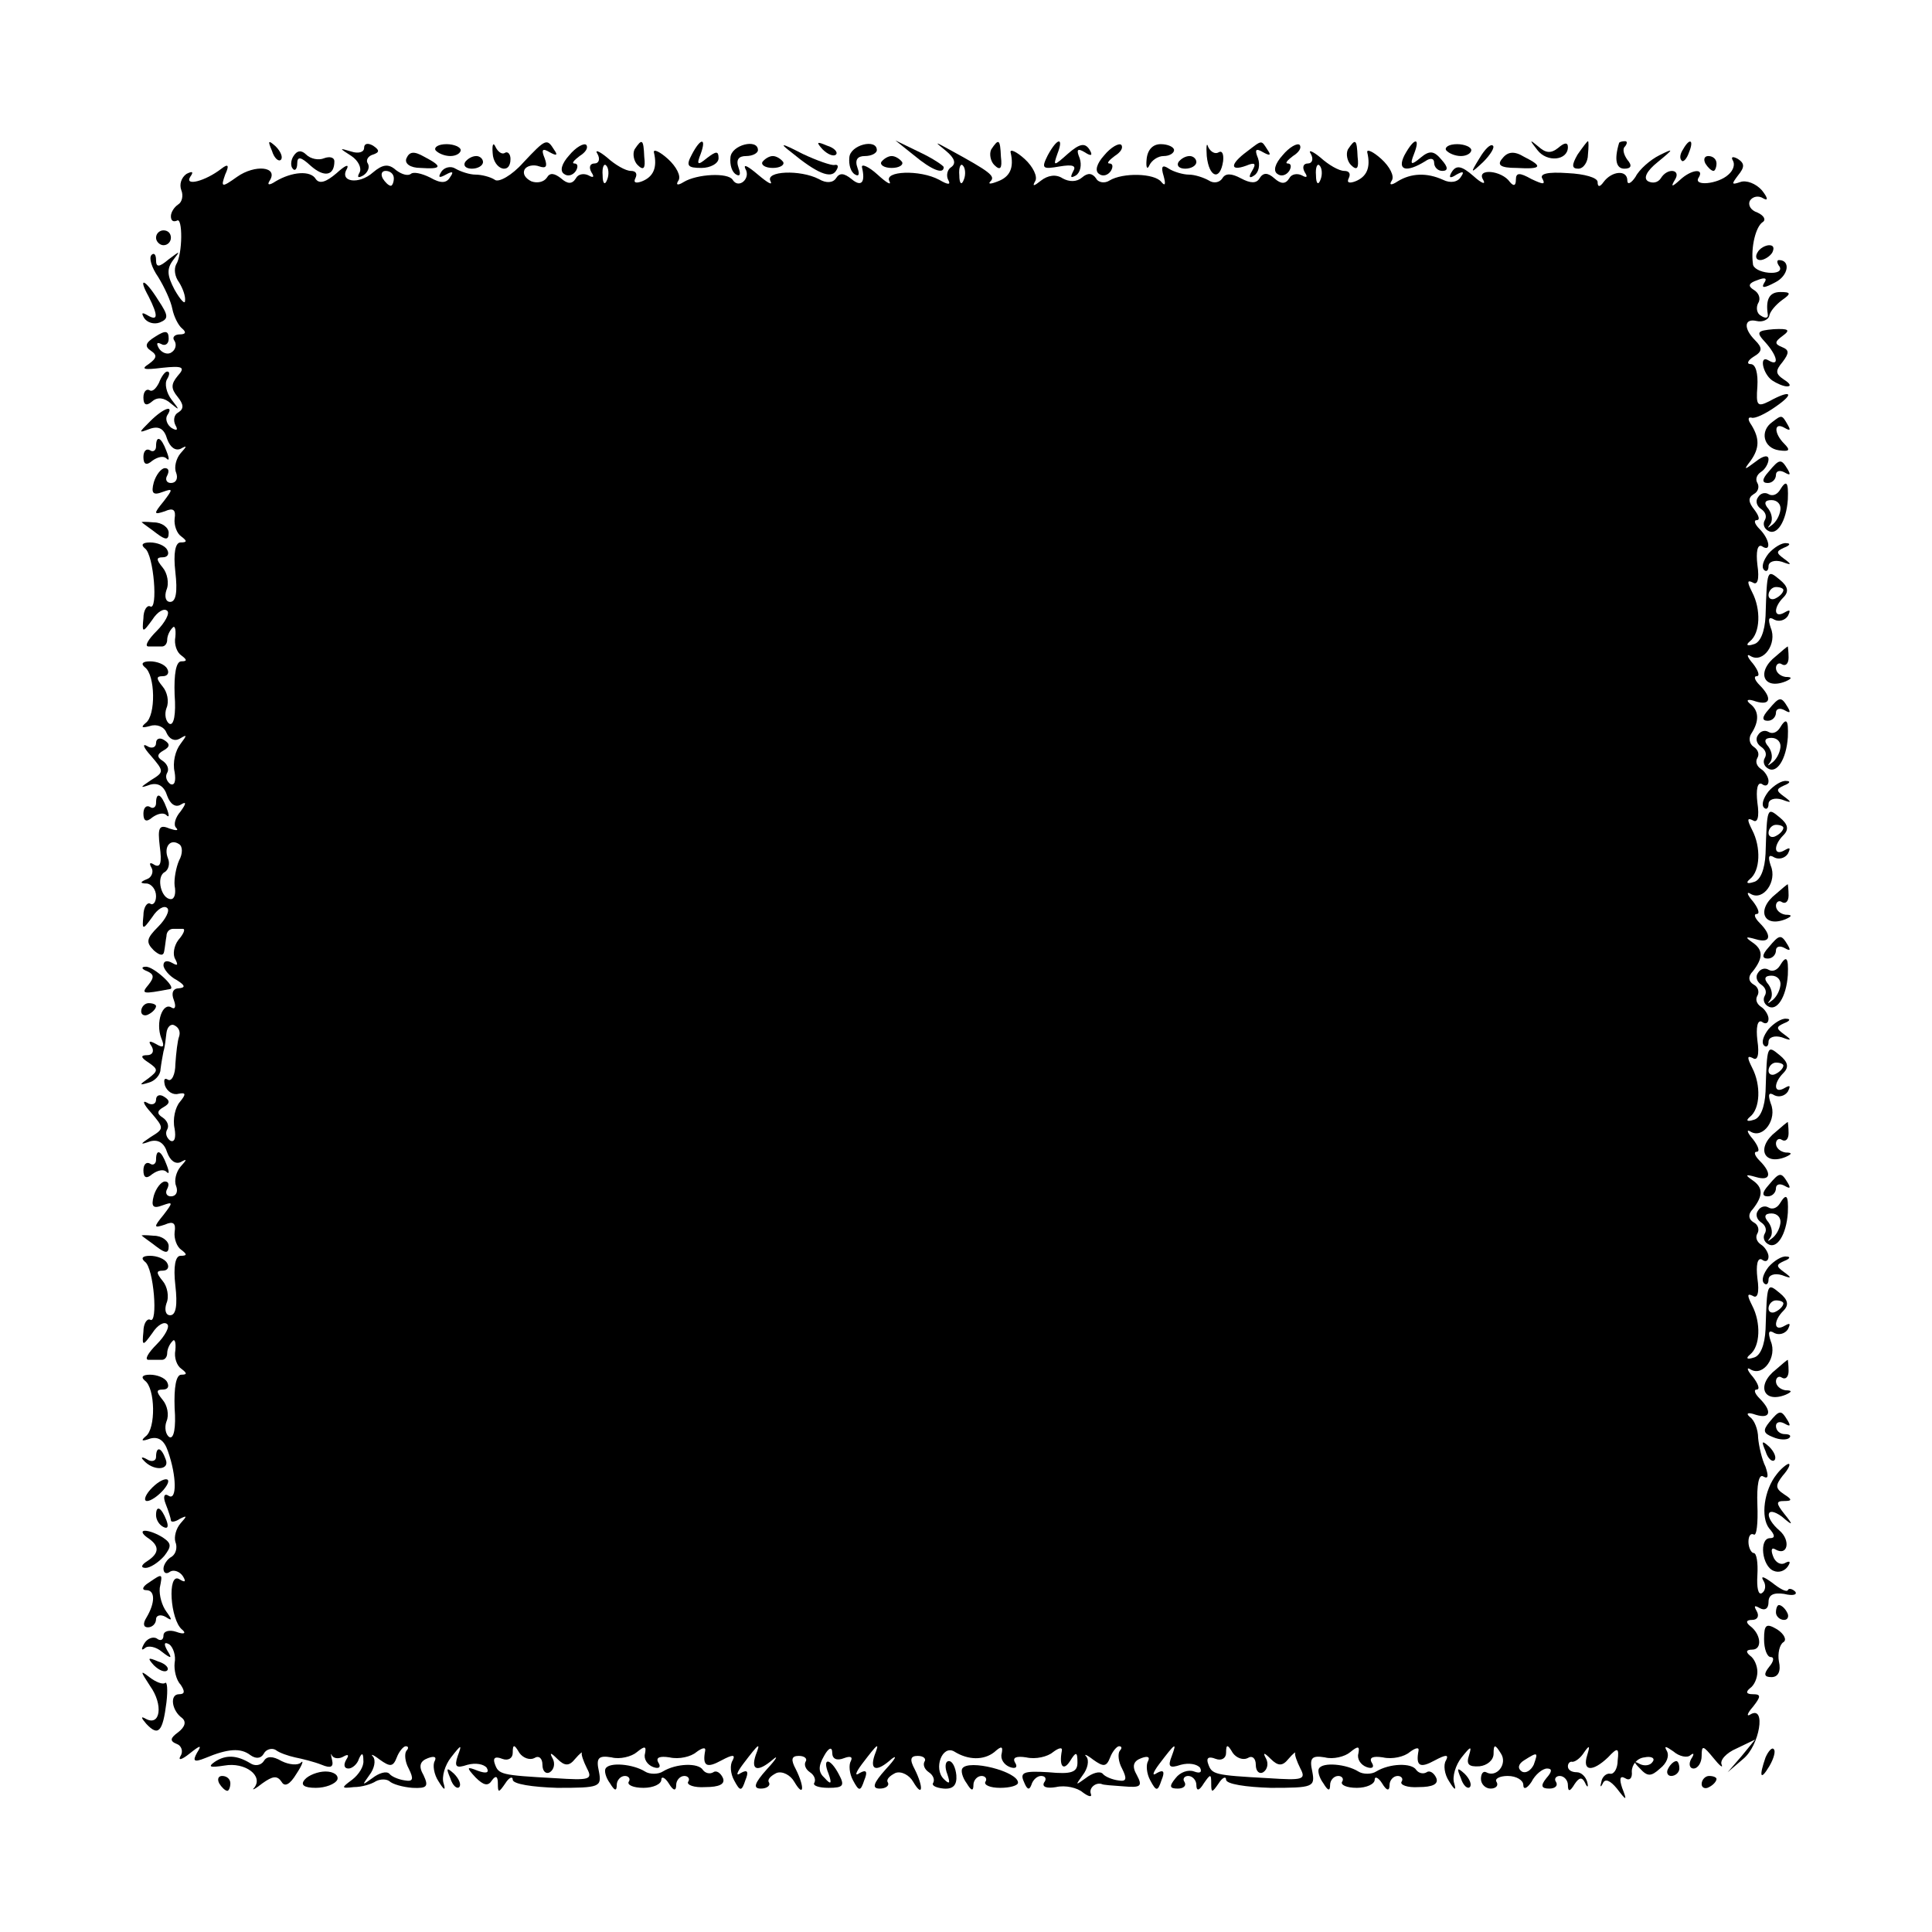
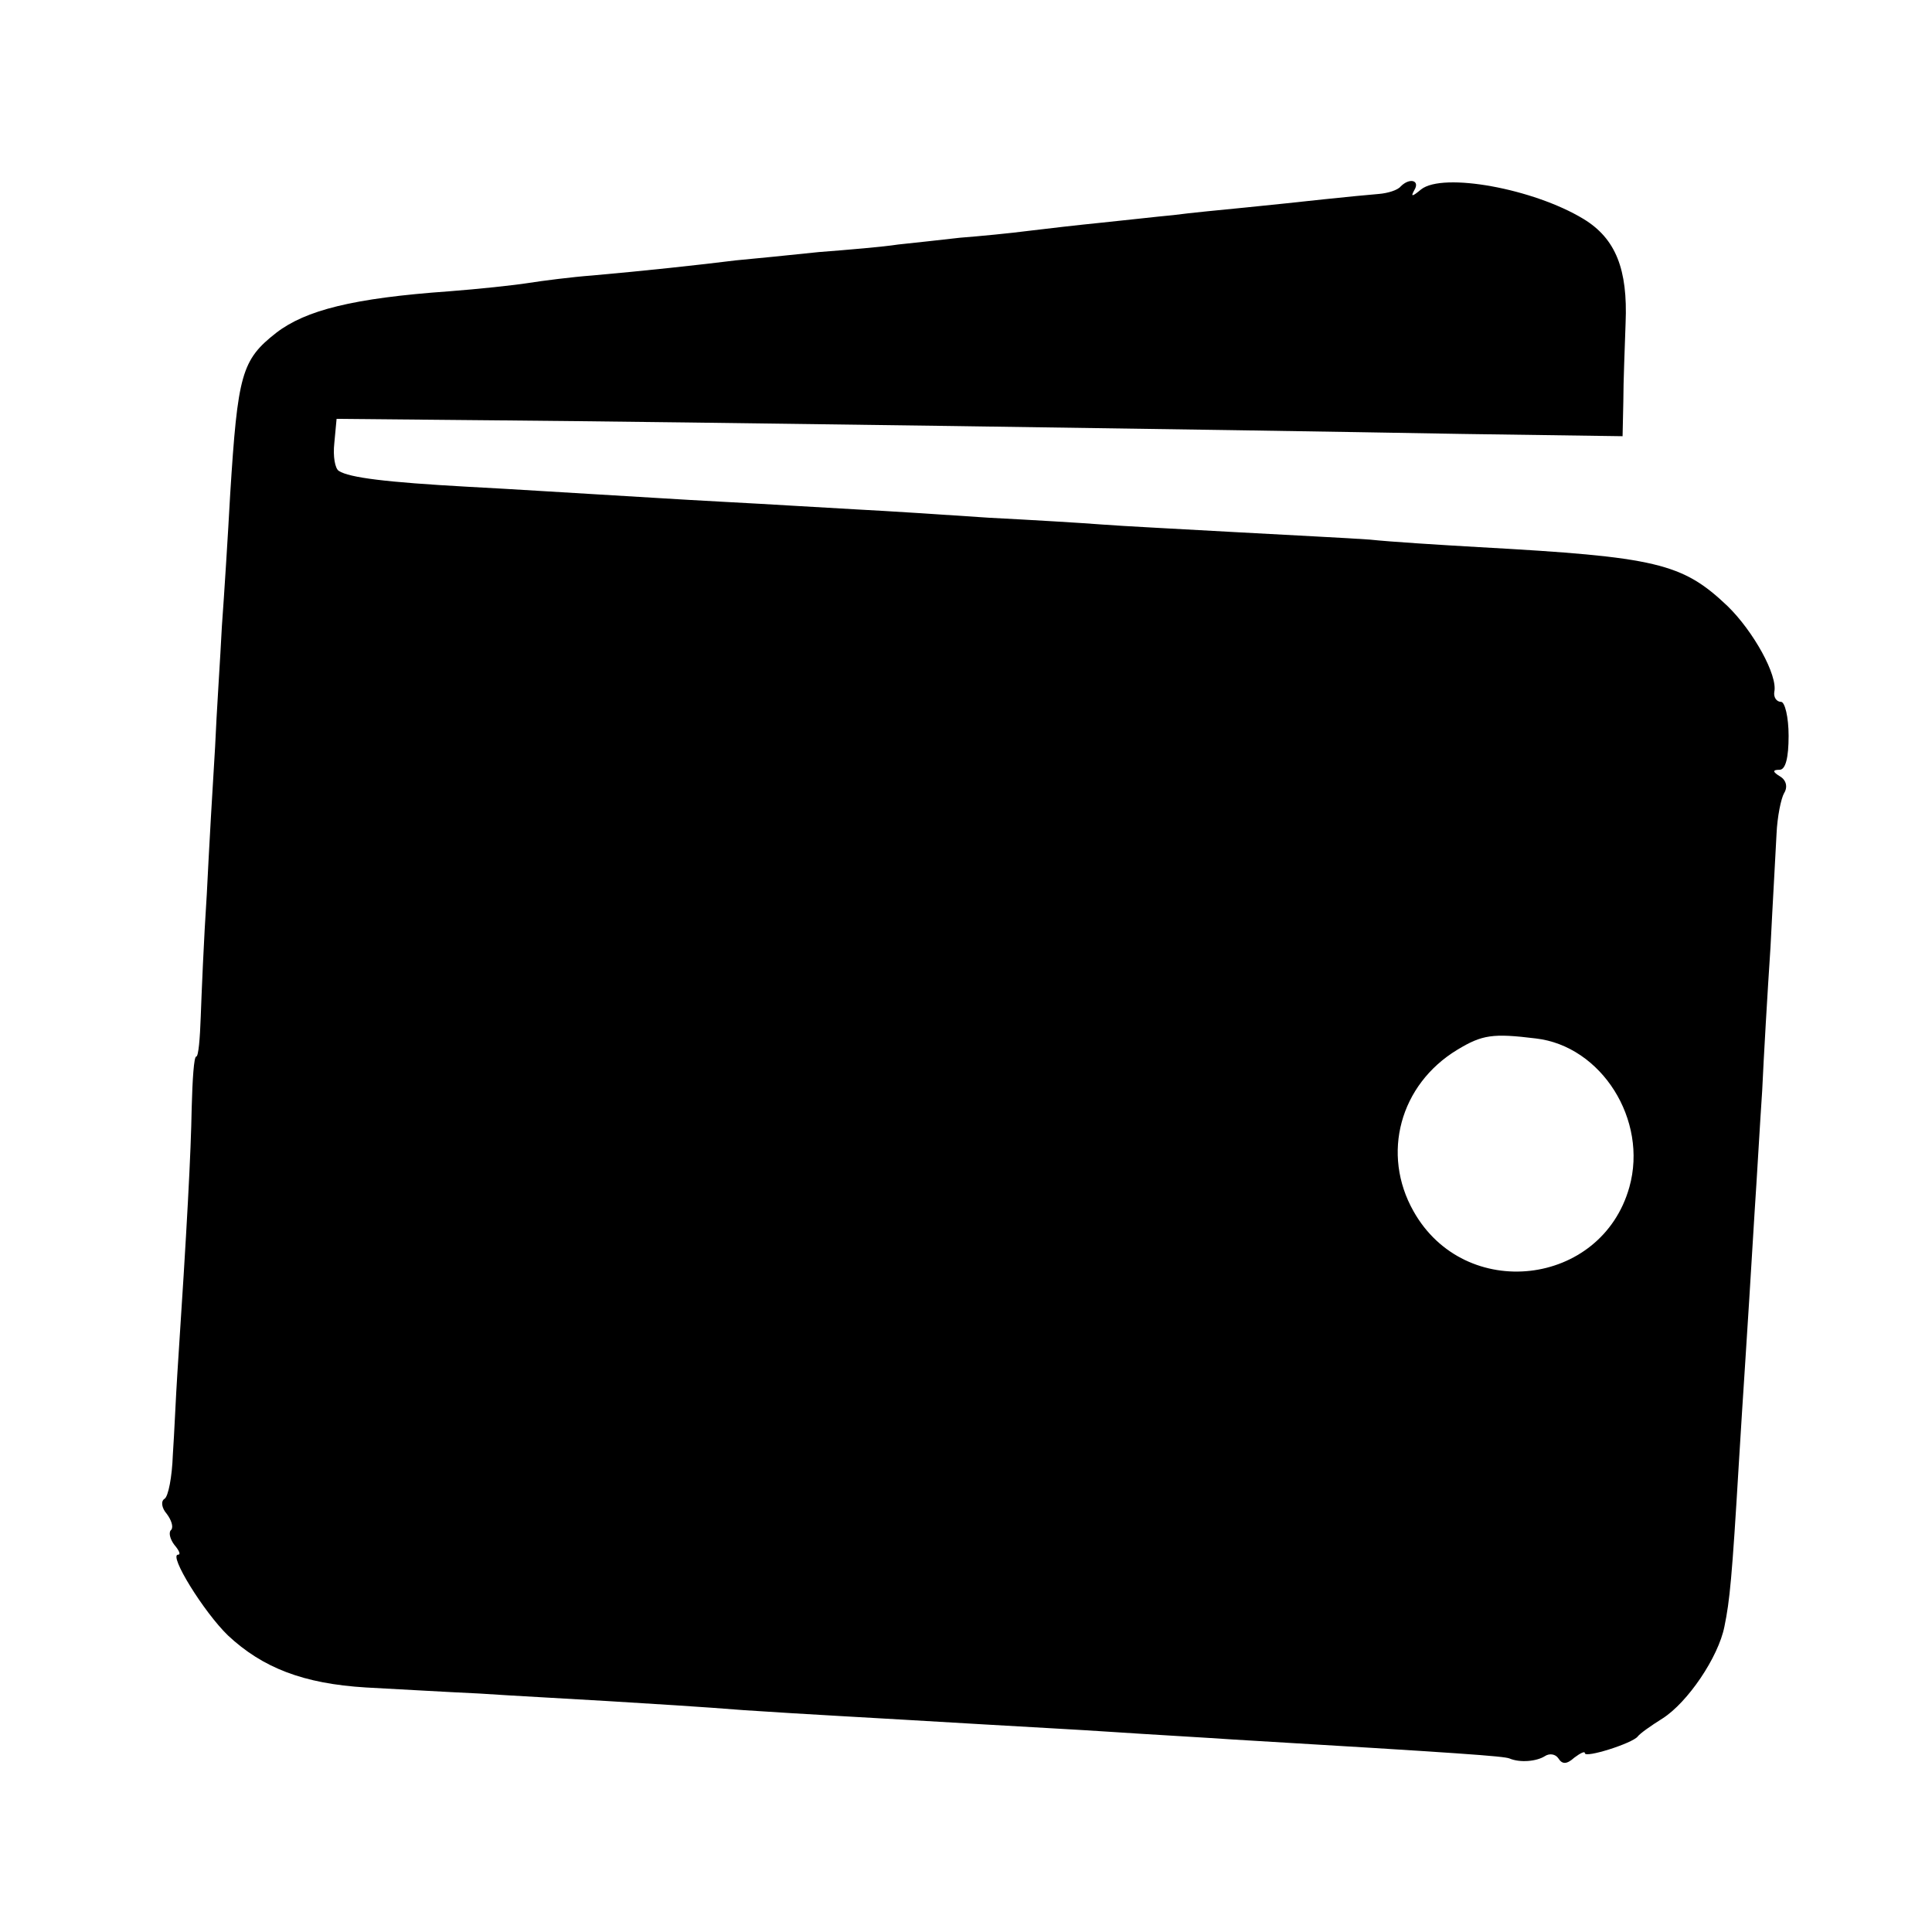
- <svg xmlns="http://www.w3.org/2000/svg" version="1.0" width="260pt" height="260pt" viewBox="0 0 260 260" preserveAspectRatio="xMidYMid meet">
-   <g transform="translate(0,260) scale(0.1,-0.1)" fill="#000000" stroke="none">
-     <path d="M366 2397 c3 -10 9 -15 12 -12 3 3 0 11 -7 18 -10 9 -11 8 -5 -6z" />
-     <path d="M490 2401 c0 -6 -8 -8 -17 -5 -17 5 -17 5 0 -6 9 -6 14 -16 11 -22 -4 -7 -2 -8 5 -4 6 4 9 11 6 16 -3 4 0 10 7 12 9 3 9 6 0 12 -7 4 -12 3 -12 -3z" />
-     <path d="M586 2398 c3 -4 12 -8 20 -8 8 0 14 4 14 8 0 4 -9 8 -19 8 -11 0 -17 -4 -15 -8z" />
-     <path d="M663 2394 c1 -22 24 -30 24 -8 0 7 -4 11 -8 8 -4 -2 -9 2 -12 8 -3 7 -5 4 -4 -8z" />
-     <path d="M704 2381 c-15 -17 -33 -27 -38 -23 -6 4 -18 7 -26 7 -8 0 -20 4 -27 8 -6 4 -15 2 -19 -4 -5 -8 -3 -9 6 -4 9 5 11 4 6 -3 -5 -9 -13 -9 -27 -1 -12 6 -23 8 -26 5 -4 -3 -12 -1 -20 5 -10 9 -18 8 -31 -3 -19 -17 -46 -13 -35 5 3 7 -3 4 -14 -6 -14 -12 -23 -15 -28 -8 -7 12 -32 10 -54 -3 -9 -6 -12 -5 -8 1 12 19 -20 22 -44 5 -21 -15 -22 -14 -16 3 6 13 4 15 -5 8 -22 -17 -50 -24 -42 -11 5 7 3 8 -5 4 -7 -5 -10 -14 -7 -22 3 -7 1 -16 -4 -19 -6 -4 -10 -11 -10 -16 0 -6 3 -8 8 -6 8 6 8 -45 -1 -59 -3 -6 -2 -16 4 -24 5 -8 9 -19 8 -25 0 -5 -6 1 -14 15 -10 19 -11 28 -2 40 10 13 10 13 -6 1 -13 -11 -17 -11 -17 -1 0 8 -3 10 -6 7 -4 -4 0 -17 9 -30 8 -13 17 -32 19 -43 2 -10 8 -22 13 -26 6 -5 5 -8 -3 -8 -7 0 -11 -4 -7 -9 3 -5 1 -12 -4 -15 -5 -4 -13 -1 -17 5 -4 7 -3 9 3 6 5 -3 10 0 10 7 0 11 -4 12 -18 3 -13 -8 -15 -13 -6 -19 9 -6 8 -10 -3 -18 -11 -7 -6 -8 18 -5 28 3 32 1 21 -11 -9 -11 -9 -17 0 -28 8 -10 9 -16 1 -21 -6 -3 -7 -11 -4 -17 4 -7 2 -8 -5 -4 -6 4 -9 12 -6 17 10 15 -5 10 -23 -8 -16 -16 -16 -16 0 -10 12 4 19 0 23 -14 4 -11 11 -16 18 -13 9 5 9 4 0 -6 -6 -7 -9 -19 -6 -26 3 -8 0 -14 -7 -14 -6 0 -8 5 -5 10 3 6 2 10 -3 10 -5 0 -12 -9 -15 -19 -4 -15 -1 -18 12 -13 14 5 14 4 1 -13 -14 -17 -13 -18 2 -13 11 5 15 2 13 -10 -1 -9 3 -20 9 -24 8 -6 8 -8 -1 -8 -7 0 -10 -14 -7 -40 3 -26 1 -40 -7 -40 -6 0 -8 7 -5 16 4 9 1 23 -5 30 -9 11 -9 14 0 14 7 0 9 5 6 10 -3 6 -14 10 -23 10 -10 0 -13 -3 -7 -8 12 -8 18 -85 7 -78 -4 2 -9 -5 -9 -16 -2 -20 -1 -20 12 -2 7 11 16 16 20 12 4 -3 -3 -16 -14 -27 -12 -12 -17 -21 -11 -21 5 0 13 0 18 0 4 0 7 4 7 9 0 5 3 12 7 16 3 4 5 -1 4 -12 -2 -10 2 -21 8 -25 8 -6 8 -8 0 -8 -7 0 -10 -17 -9 -45 2 -26 -1 -42 -7 -39 -5 3 -7 13 -4 21 4 9 1 22 -5 29 -9 11 -9 14 0 14 7 0 9 5 6 10 -3 6 -14 10 -23 10 -10 0 -13 -3 -7 -8 14 -10 15 -65 1 -75 -7 -6 -5 -7 6 -4 9 3 19 -1 22 -9 4 -9 11 -12 18 -8 10 6 10 5 1 -7 -7 -9 -11 -25 -8 -38 2 -12 0 -19 -6 -16 -5 4 -7 10 -4 15 3 5 0 12 -6 16 -8 5 -8 9 1 14 9 5 9 9 1 14 -6 4 -11 2 -11 -4 0 -6 -6 -8 -12 -4 -7 4 -5 -2 5 -13 18 -21 18 -22 0 -33 -15 -10 -15 -11 -1 -6 11 3 19 -2 23 -15 4 -11 11 -16 18 -12 8 5 8 2 0 -9 -7 -8 -10 -18 -6 -22 4 -4 0 -4 -9 -1 -14 6 -16 1 -13 -24 3 -22 1 -29 -7 -25 -6 4 -8 3 -4 -4 3 -5 0 -13 -6 -15 -10 -4 -10 -6 0 -6 6 -1 12 -8 12 -17 0 -8 -4 -13 -8 -10 -4 2 -9 -5 -9 -16 -2 -20 -1 -20 12 -2 7 11 16 16 20 12 4 -3 -2 -15 -12 -25 -16 -16 -17 -21 -6 -32 8 -7 13 -8 14 -1 1 5 2 15 3 20 0 6 4 10 9 10 4 0 10 0 13 0 4 0 1 -7 -6 -15 -6 -8 -8 -20 -4 -26 4 -8 3 -9 -4 -5 -7 4 -12 3 -12 -3 0 -5 8 -15 18 -20 11 -7 12 -10 3 -11 -8 0 -11 -6 -7 -16 3 -8 2 -13 -3 -10 -12 8 -22 -20 -14 -41 5 -12 3 -14 -7 -8 -9 5 -11 4 -6 -3 4 -7 1 -12 -6 -12 -9 0 -9 -3 2 -10 13 -9 13 -11 0 -21 -13 -9 -13 -10 0 -6 8 2 16 10 16 18 1 8 3 19 4 24 2 6 3 17 4 25 1 8 6 13 11 10 6 -3 8 -9 6 -15 -2 -5 -4 -22 -5 -37 0 -14 -5 -24 -10 -21 -5 3 -6 0 -4 -8 3 -8 11 -13 18 -11 10 2 11 0 2 -11 -6 -7 -10 -23 -7 -36 2 -12 0 -19 -6 -16 -5 4 -7 10 -4 15 3 5 0 12 -6 16 -8 5 -8 9 1 14 9 5 9 9 1 14 -6 4 -11 2 -11 -4 0 -6 -6 -8 -12 -4 -7 4 -5 -2 5 -13 18 -21 18 -22 0 -33 -15 -10 -15 -11 -1 -6 11 3 19 -2 23 -15 4 -11 11 -16 18 -13 9 5 9 4 0 -6 -6 -7 -9 -19 -6 -26 3 -8 0 -14 -7 -14 -6 0 -8 5 -5 10 3 6 2 10 -3 10 -5 0 -12 -9 -15 -19 -4 -15 -1 -18 12 -13 14 5 14 4 1 -13 -14 -17 -13 -18 2 -13 11 5 15 2 13 -10 -1 -9 3 -20 9 -24 8 -6 8 -8 -1 -8 -7 0 -10 -14 -7 -40 3 -26 1 -40 -7 -40 -6 0 -8 7 -5 16 4 9 1 23 -5 30 -9 11 -9 14 0 14 7 0 9 5 6 10 -3 6 -14 10 -23 10 -10 0 -13 -3 -7 -8 12 -8 18 -85 7 -78 -4 2 -9 -5 -9 -16 -2 -20 -1 -20 12 -2 7 11 16 16 20 12 4 -3 -3 -16 -14 -27 -12 -12 -17 -21 -11 -21 5 0 13 0 18 0 4 0 7 4 7 9 0 5 3 12 7 16 3 4 5 -1 4 -12 -2 -10 2 -21 8 -25 8 -6 8 -8 0 -8 -7 0 -10 -17 -9 -45 2 -26 -1 -42 -7 -39 -5 3 -7 13 -4 21 4 9 1 22 -5 29 -9 11 -9 14 0 14 7 0 9 4 6 10 -3 6 -14 10 -23 10 -10 0 -13 -3 -7 -8 14 -10 15 -65 1 -75 -7 -6 -5 -7 6 -3 11 3 19 -2 24 -17 12 -34 12 -67 1 -60 -6 4 -8 -1 -4 -11 4 -10 7 -20 7 -22 0 -3 6 -2 12 2 10 5 10 4 1 -6 -6 -7 -9 -18 -7 -25 3 -7 1 -16 -5 -20 -6 -3 -11 -11 -11 -16 0 -6 4 -8 9 -4 5 3 13 0 17 -6 5 -8 3 -9 -5 -4 -16 9 -12 -55 4 -68 6 -5 3 -7 -8 -3 -9 3 -17 1 -17 -5 0 -6 -4 -8 -9 -4 -5 3 -13 0 -17 -7 -4 -7 -4 -10 1 -6 4 4 15 2 23 -5 13 -10 14 -9 7 2 -5 9 -4 12 3 8 5 -4 9 -15 7 -25 -1 -9 2 -23 8 -29 6 -9 6 -13 -2 -13 -13 0 -10 -22 4 -32 6 -5 4 -12 -5 -19 -11 -8 -12 -12 -2 -16 6 -2 9 -10 5 -16 -4 -7 2 -5 12 3 15 12 17 12 10 1 -6 -11 -4 -13 11 -7 31 13 48 14 61 4 7 -5 14 -5 18 2 3 6 11 8 16 5 5 -4 17 -8 26 -10 10 -2 26 -6 36 -10 12 -5 16 -3 14 6 -2 8 -2 11 0 6 3 -4 10 -4 15 -1 7 4 8 2 4 -4 -4 -7 -3 -12 3 -12 5 0 12 6 14 13 4 9 6 8 6 -2 1 -8 -6 -19 -15 -26 -15 -11 -15 -12 2 -10 11 0 24 4 30 8 6 3 14 3 18 0 4 -4 18 -8 31 -9 20 -1 22 2 15 17 -7 12 -5 19 6 23 8 3 12 2 9 -4 -3 -5 -1 -18 5 -27 8 -13 10 -13 7 -3 -3 9 2 25 10 35 14 18 15 18 9 2 -5 -15 -2 -17 13 -12 11 3 22 1 26 -4 4 -7 -1 -8 -12 -4 -15 6 -16 5 -3 -9 11 -11 17 -12 22 -4 5 7 8 6 8 -4 0 -13 1 -13 10 0 5 8 10 10 10 5 0 -6 27 -10 60 -11 57 0 60 1 56 22 -4 18 -1 22 17 19 11 -3 27 1 34 7 11 9 13 8 11 -2 -2 -7 3 -15 11 -18 8 -3 11 0 7 6 -4 7 2 9 15 7 13 -3 29 1 36 7 8 6 13 7 12 2 -4 -21 2 -24 22 -13 15 8 19 8 15 0 -4 -6 -3 -18 2 -27 8 -15 10 -15 15 0 5 12 3 15 -6 10 -7 -5 -6 0 3 12 22 29 24 30 17 12 -7 -21 3 -23 23 -6 8 7 5 1 -8 -13 -17 -19 -19 -26 -8 -26 8 0 13 4 11 8 -3 4 2 9 10 13 8 3 19 -3 24 -12 13 -22 14 -7 2 17 -7 13 -6 18 4 18 8 0 12 -4 9 -8 -2 -4 0 -10 6 -14 6 -4 8 -10 6 -14 -3 -4 6 -7 19 -7 20 0 22 3 14 18 -12 23 -23 23 -14 1 5 -14 3 -15 -5 -6 -9 8 -9 16 -1 30 6 11 11 13 11 4 0 -8 6 -11 16 -7 8 3 12 2 9 -4 -3 -5 -2 -17 3 -26 8 -15 10 -15 15 0 5 12 3 15 -6 10 -7 -5 -6 0 3 12 22 29 24 30 17 12 -7 -21 3 -23 23 -5 8 6 5 0 -8 -14 -17 -19 -19 -26 -8 -26 8 0 13 4 11 8 -3 4 2 9 10 13 8 3 19 -3 24 -12 13 -22 14 -7 2 17 -7 13 -6 18 4 18 8 0 12 -4 9 -8 -2 -4 0 -10 6 -14 6 -4 8 -10 6 -14 -3 -4 4 -7 14 -8 13 -1 18 5 17 18 -1 10 -5 19 -10 19 -5 0 -6 -8 -2 -18 4 -12 3 -14 -5 -6 -14 14 -2 46 14 37 19 -12 40 -12 54 -1 10 9 12 8 10 -2 -2 -7 3 -15 11 -18 8 -3 11 0 7 6 -4 7 2 9 15 7 13 -3 29 1 36 7 8 6 13 7 12 2 -4 -21 2 -28 11 -14 8 13 10 13 10 -2 0 -13 -8 -16 -39 -13 -33 2 -39 0 -33 -13 4 -10 7 -12 10 -4 2 7 8 12 13 12 6 0 8 -4 4 -9 -3 -6 4 -8 16 -6 13 3 29 -1 36 -7 8 -6 13 -7 11 -2 -3 8 7 16 15 13 1 -1 14 -2 29 -3 23 -2 26 0 18 15 -7 12 -5 19 6 23 8 3 12 2 9 -4 -3 -5 -2 -17 3 -26 8 -15 10 -15 15 0 5 12 3 15 -6 10 -7 -5 -6 0 3 12 22 29 24 30 17 11 -6 -15 -3 -17 12 -12 11 3 22 1 26 -4 3 -6 0 -8 -8 -5 -8 3 -19 -1 -25 -9 -9 -11 -8 -14 3 -14 8 0 12 4 9 9 -3 4 0 8 5 8 6 0 11 -6 11 -12 0 -9 4 -8 10 2 9 13 10 13 10 0 0 -13 1 -13 10 0 5 8 10 10 10 5 0 -6 27 -10 60 -11 57 0 60 1 56 22 -4 18 -1 22 17 19 11 -3 27 1 34 7 11 9 13 8 11 -2 -2 -7 3 -15 11 -18 8 -3 11 0 7 6 -4 7 2 9 15 7 13 -3 29 1 36 7 8 6 13 7 12 2 -4 -21 2 -24 22 -13 15 8 19 8 15 0 -4 -6 -2 -19 4 -28 8 -13 10 -13 7 -3 -3 9 2 25 10 35 12 15 14 16 10 3 -4 -12 -1 -16 14 -15 10 1 19 8 19 17 0 13 2 13 10 0 9 -14 -6 -33 -20 -25 -4 2 -7 -2 -7 -9 0 -7 6 -13 13 -13 7 0 11 4 8 9 -3 4 4 8 15 8 12 0 21 -6 21 -12 0 -7 5 -5 11 4 5 10 15 18 21 18 7 0 7 -4 -1 -13 -8 -10 -7 -14 4 -14 8 0 12 4 9 9 -3 4 0 8 5 8 6 0 11 -6 11 -12 0 -10 3 -9 9 1 6 9 10 10 14 2 3 -7 5 -7 3 1 -2 7 -8 13 -14 13 -7 0 -12 3 -12 8 0 4 3 7 6 6 4 0 11 5 16 13 7 10 8 9 4 -4 -7 -22 7 -23 28 -3 13 14 15 13 13 -4 0 -11 -5 -19 -10 -18 -5 1 -11 -4 -12 -11 -2 -7 -1 -8 2 -2 3 7 10 4 19 -7 13 -17 14 -17 7 1 -4 12 -3 17 4 13 6 -4 10 0 9 9 0 9 7 18 17 19 9 2 15 -1 11 -6 -3 -5 -11 -6 -17 -3 -9 5 -9 3 0 -6 10 -11 15 -11 27 0 9 7 13 17 9 24 -4 7 -1 6 9 -1 8 -7 19 -9 23 -5 5 4 5 1 1 -5 -4 -7 -2 -13 3 -13 6 0 11 8 11 17 0 15 2 14 16 -3 8 -10 13 -14 11 -9 -3 6 6 16 20 22 l25 12 -18 -22 -19 -22 21 18 c22 18 31 72 10 60 -6 -4 -5 1 3 10 11 14 11 17 0 17 -9 0 -10 3 -4 8 6 4 10 14 10 22 0 8 -4 18 -10 22 -6 5 -5 8 3 8 14 0 12 21 -3 32 -6 5 -5 8 3 8 7 0 10 5 6 12 -4 7 -3 8 4 4 7 -4 12 -1 12 8 0 10 7 13 21 11 12 -3 18 -1 15 3 -4 4 -9 5 -10 2 -2 -3 -11 2 -21 10 -11 8 -16 10 -12 3 4 -6 3 -14 -2 -17 -5 -3 -7 8 -6 24 1 17 -1 30 -5 30 -3 0 -7 7 -7 15 0 8 3 12 7 10 4 -3 6 15 5 40 -1 27 2 42 8 38 7 -4 7 1 3 13 -5 10 -9 28 -10 39 0 11 -5 24 -11 28 -6 5 -3 7 8 3 20 -6 22 5 5 22 -7 7 -8 12 -4 12 5 0 2 8 -5 17 -8 9 -9 14 -3 10 17 -10 36 17 27 38 -4 12 -3 16 5 11 6 -3 14 -1 18 5 4 8 3 9 -4 5 -15 -9 -16 6 -2 20 8 8 6 15 -5 24 -17 14 -17 14 -19 -49 -1 -21 -7 -36 -16 -38 -9 -3 -11 -1 -5 4 14 11 15 43 3 66 -7 14 -7 17 1 13 6 -4 9 4 6 24 -2 17 0 28 6 25 5 -4 9 -2 9 4 0 5 -5 13 -10 16 -6 4 -8 10 -5 15 3 5 1 12 -5 15 -7 4 -8 11 -1 18 14 18 14 29 -1 39 -10 7 -9 8 5 4 20 -6 22 5 5 22 -7 7 -8 12 -4 12 5 0 2 8 -5 17 -8 9 -9 14 -3 10 17 -10 36 17 27 38 -4 12 -3 16 5 11 6 -3 14 -1 18 5 4 8 3 9 -4 5 -15 -9 -16 6 -2 20 8 8 6 15 -5 24 -17 14 -17 14 -19 -49 -1 -21 -7 -36 -16 -38 -9 -3 -11 -1 -5 4 14 11 15 43 3 66 -7 14 -7 17 1 13 6 -4 9 4 6 24 -2 17 0 28 6 25 5 -4 9 -2 9 4 0 5 -5 13 -10 16 -6 4 -8 10 -5 15 3 5 1 12 -5 15 -7 4 -8 11 -1 18 14 18 14 29 -1 39 -10 7 -9 8 5 4 20 -6 22 5 5 22 -7 7 -8 12 -4 12 5 0 2 8 -5 17 -8 9 -9 14 -3 10 17 -10 36 17 27 38 -4 12 -3 16 5 11 6 -3 14 -1 18 5 4 8 3 9 -4 5 -15 -9 -16 6 -2 20 8 8 6 15 -5 24 -17 14 -17 14 -19 -49 -1 -21 -7 -36 -16 -38 -9 -3 -11 -1 -5 4 14 11 15 43 3 66 -7 14 -7 17 1 13 6 -4 9 4 6 24 -2 17 0 28 6 25 5 -4 9 -2 9 4 0 5 -5 13 -10 16 -6 4 -8 10 -5 15 3 5 1 11 -5 15 -6 4 -7 12 -3 18 11 17 10 31 -2 40 -6 5 -3 7 8 3 20 -6 22 5 5 22 -7 7 -8 12 -4 12 5 0 2 8 -5 17 -8 9 -9 14 -3 10 17 -10 36 17 27 38 -4 12 -3 16 5 11 6 -3 14 -1 18 5 4 8 3 9 -4 5 -15 -9 -16 6 -2 20 8 8 6 15 -5 24 -17 14 -17 14 -19 -49 -1 -21 -7 -36 -16 -38 -9 -3 -11 -1 -5 4 14 11 15 43 3 66 -7 14 -7 17 1 13 6 -4 9 4 6 24 -2 17 0 28 6 25 13 -9 11 9 -3 23 -7 7 -8 12 -4 12 5 0 3 6 -3 14 -8 10 -9 16 -1 21 6 3 8 10 5 15 -3 5 -1 11 5 15 5 3 10 11 10 17 0 6 -7 5 -17 -3 -16 -12 -17 -12 -7 1 12 17 12 30 1 48 -5 7 -5 11 0 10 4 -2 19 5 33 15 26 18 20 23 -9 7 -16 -8 -18 -6 -16 20 1 17 -2 30 -9 30 -6 0 -4 5 4 10 12 7 12 12 2 22 -16 16 -15 30 2 26 8 -2 16 2 17 7 1 6 9 15 17 21 13 9 12 11 -2 11 -15 0 -20 -10 -17 -30 1 -5 -3 -6 -9 -2 -6 3 -7 11 -4 17 4 6 1 14 -6 18 -8 5 -7 9 5 13 10 4 14 3 9 -4 -4 -7 0 -7 15 1 18 9 21 30 5 30 -3 0 -3 -4 1 -9 3 -6 -4 -9 -15 -8 -11 1 -21 6 -21 12 -3 23 4 50 13 56 5 3 2 9 -7 13 -9 3 -13 10 -10 16 4 6 12 7 18 3 7 -4 6 1 -2 11 -8 9 -21 14 -29 11 -12 -4 -12 -3 -3 9 9 11 9 16 0 22 -7 4 -10 3 -7 -2 3 -5 1 -13 -6 -19 -14 -13 -48 -16 -40 -4 8 13 -10 11 -25 -3 -11 -10 -13 -10 -7 0 9 14 -10 17 -19 2 -4 -6 -11 -7 -17 -4 -7 4 -2 14 13 26 22 18 22 19 2 9 -12 -6 -27 -19 -32 -29 -6 -9 -11 -11 -11 -5 0 15 -21 13 -32 -2 -5 -7 -8 -7 -8 0 0 6 -18 11 -40 12 -28 2 -39 -1 -34 -8 4 -8 0 -7 -15 0 -16 9 -21 9 -21 -1 0 -8 -3 -9 -8 -3 -11 16 -46 19 -36 3 4 -7 -2 -5 -13 5 -16 14 -23 15 -29 6 -5 -8 -3 -10 6 -4 9 5 11 4 6 -3 -4 -7 -14 -9 -24 -4 -22 10 -43 9 -61 -2 -9 -6 -12 -5 -8 1 4 6 -3 19 -14 29 -11 10 -20 14 -19 9 5 -21 -1 -33 -16 -39 -8 -3 -12 -2 -9 4 3 6 1 10 -6 10 -7 0 -21 8 -32 18 -11 9 -17 11 -13 5 4 -7 2 -13 -4 -13 -6 0 -8 -5 -4 -12 4 -6 3 -8 -4 -4 -6 3 -14 2 -17 -4 -5 -8 -11 -8 -20 0 -9 8 -15 8 -20 0 -4 -7 -12 -7 -25 0 -13 7 -21 7 -25 0 -4 -6 -12 -7 -18 -3 -7 4 -19 8 -27 8 -8 0 -21 4 -27 8 -9 6 -11 3 -7 -10 3 -11 2 -14 -3 -8 -9 12 -52 13 -70 2 -6 -4 -15 -3 -18 3 -5 7 -11 8 -19 1 -7 -6 -17 -6 -26 -1 -9 6 -20 4 -29 -3 -10 -8 -12 -8 -8 -1 4 6 -3 20 -14 30 -11 10 -20 14 -19 9 5 -21 -1 -33 -17 -39 -10 -4 -14 -4 -10 0 7 7 -1 13 -54 42 -22 12 -22 12 -6 -1 12 -10 14 -17 7 -22 -5 -3 -7 -11 -4 -17 4 -7 0 -7 -12 0 -26 14 -75 12 -67 -2 3 -6 -4 -2 -16 9 -12 11 -22 15 -21 10 5 -21 -1 -27 -14 -16 -10 8 -16 9 -21 1 -4 -6 -13 -7 -23 -1 -25 13 -73 11 -65 -3 3 -6 -4 -2 -17 9 -13 11 -20 15 -17 8 8 -13 -9 -28 -17 -15 -6 10 -48 8 -66 -3 -8 -5 -11 -4 -7 2 4 6 -3 19 -14 29 -11 10 -20 14 -19 9 5 -21 -1 -33 -16 -39 -8 -3 -12 -2 -9 4 3 6 1 10 -6 10 -7 0 -21 8 -32 18 -11 9 -17 11 -13 5 4 -7 2 -13 -4 -13 -6 0 -8 -5 -4 -12 4 -6 3 -8 -4 -4 -6 3 -14 2 -17 -4 -5 -8 -11 -8 -20 0 -9 7 -15 8 -19 1 -4 -6 -13 -8 -21 -5 -8 4 -12 10 -9 16 3 5 12 7 20 4 9 -3 11 0 7 11 -5 12 -3 14 7 8 9 -5 11 -4 6 3 -10 16 -11 16 -42 -17z m113 -23 c-3 -8 -6 -5 -6 6 -1 11 2 17 5 13 3 -3 4 -12 1 -19z m480 0 c-3 -8 -6 -5 -6 6 -1 11 2 17 5 13 3 -3 4 -12 1 -19z m480 0 c-3 -8 -6 -5 -6 6 -1 11 2 17 5 13 3 -3 4 -12 1 -19z m-1247 2 c0 -5 -2 -10 -4 -10 -3 0 -8 5 -11 10 -3 6 -1 10 4 10 6 0 11 -4 11 -10z m1870 -554 c0 -3 -4 -8 -10 -11 -5 -3 -10 -1 -10 4 0 6 5 11 10 11 6 0 10 -2 10 -4z m0 -320 c0 -3 -4 -8 -10 -11 -5 -3 -10 -1 -10 4 0 6 5 11 10 11 6 0 10 -2 10 -4z m-2159 -44 c-4 -9 -7 -25 -6 -34 2 -10 0 -18 -5 -18 -13 0 -20 29 -9 36 6 3 8 12 5 19 -6 15 3 27 15 19 5 -3 5 -13 0 -22z m2159 -276 c0 -3 -4 -8 -10 -11 -5 -3 -10 -1 -10 4 0 6 5 11 10 11 6 0 10 -2 10 -4z m0 -320 c0 -3 -4 -8 -10 -11 -5 -3 -10 -1 -10 4 0 6 5 11 10 11 6 0 10 -2 10 -4z m-1853 -602 c-3 -4 -2 -15 3 -24 7 -14 6 -18 -5 -16 -8 1 -18 5 -21 9 -4 4 -14 1 -23 -6 -14 -10 -14 -10 -4 4 7 9 9 20 5 25 -4 4 0 3 9 -4 14 -10 18 -10 23 3 3 8 9 15 12 15 4 0 4 -3 1 -6z m172 -10 c6 4 11 0 11 -9 0 -9 5 -13 10 -10 6 4 7 12 4 18 -5 9 -3 9 6 0 10 -10 16 -10 24 0 6 7 10 10 9 8 -1 -2 2 -11 7 -21 8 -15 3 -16 -43 -13 -73 4 -76 5 -81 19 -3 8 0 11 10 7 8 -3 14 1 14 8 0 12 2 12 9 0 5 -7 14 -10 20 -7z m788 10 c-3 -4 -2 -15 3 -24 7 -14 6 -18 -5 -16 -8 1 -18 5 -21 9 -4 4 -14 1 -23 -6 -14 -10 -14 -10 -4 4 7 9 9 20 5 25 -4 4 0 3 9 -4 14 -10 18 -10 23 3 3 8 9 15 12 15 4 0 4 -3 1 -6z m172 -10 c6 4 11 0 11 -9 0 -9 5 -13 10 -10 6 4 7 12 4 18 -5 9 -3 9 6 0 10 -10 16 -10 24 0 6 7 10 10 9 8 -1 -2 2 -11 7 -21 8 -15 3 -16 -43 -13 -73 4 -76 5 -81 19 -3 8 0 11 10 7 8 -3 14 1 14 8 0 12 2 12 9 0 5 -7 14 -10 20 -7z m385 -9 c-4 -8 -11 -12 -16 -9 -6 4 -5 10 3 15 19 12 19 11 13 -6z" />
-     <path d="M766 2391 c-10 -11 -13 -21 -7 -25 5 -4 12 -2 16 4 3 5 3 10 -2 10 -4 0 -1 4 7 10 8 5 12 11 9 15 -3 3 -14 -3 -23 -14z" />
-     <path d="M854 2399 c-3 -6 -1 -16 4 -21 8 -8 11 -5 9 11 -1 24 -3 25 -13 10z" />
-     <path d="M931 2392 c-8 -15 -6 -18 13 -18 12 0 23 6 23 13 0 10 -3 10 -16 0 -12 -10 -14 -9 -8 6 8 22 0 22 -12 -1z" />
-     <path d="M983 2388 c-1 -10 2 -20 8 -23 5 -3 6 1 3 9 -4 11 0 16 10 16 9 0 16 4 16 8 0 16 -36 7 -37 -10z" />
-     <path d="M1065 2395 c34 -28 53 -36 60 -25 4 6 3 9 -2 8 -4 -1 -24 6 -43 15 -29 15 -32 15 -15 2z" />
-     <path d="M1107 2399 c7 -7 15 -10 18 -7 3 3 -2 9 -12 12 -14 6 -15 5 -6 -5z" />
-     <path d="M1143 2388 c-1 -10 2 -20 8 -23 5 -3 6 1 3 9 -4 11 0 16 10 16 9 0 16 4 16 8 0 16 -36 7 -37 -10z" />
-     <path d="M1230 2391 c24 -20 40 -26 40 -16 0 2 -15 12 -32 20 l-33 16 25 -20z" />
-     <path d="M1334 2399 c-3 -6 -1 -16 4 -21 8 -8 11 -5 9 11 -1 24 -3 25 -13 10z" />
-     <path d="M1410 2391 c-9 -18 -7 -19 16 -15 18 3 23 1 18 -7 -4 -8 -3 -9 4 -5 6 4 8 14 5 23 -5 12 -3 14 7 8 9 -6 11 -4 6 4 -6 9 -13 8 -29 -6 -19 -17 -20 -17 -14 0 9 23 0 22 -13 -2z" />
-     <path d="M1486 2391 c-10 -11 -13 -21 -7 -25 5 -4 12 -2 16 4 3 5 3 10 -2 10 -4 0 -1 4 7 10 8 5 12 11 9 15 -3 3 -14 -3 -23 -14z" />
-     <path d="M1543 2385 c-1 -11 1 -14 4 -7 3 6 11 12 19 12 8 0 14 4 14 8 0 4 -8 8 -18 8 -11 0 -18 -8 -19 -21z" />
-     <path d="M1624 2390 c3 -29 18 -34 22 -7 1 9 -1 15 -6 12 -5 -3 -11 1 -14 7 -2 7 -3 2 -2 -12z" />
-     <path d="M1678 2396 c-23 -17 -23 -27 -1 -19 12 5 14 3 8 -7 -5 -8 -4 -11 3 -6 6 4 8 14 5 23 -5 12 -3 14 7 8 9 -5 11 -4 6 3 -9 14 -7 14 -28 -2z" />
-     <path d="M1726 2391 c-10 -11 -13 -21 -7 -25 5 -4 12 -2 16 4 3 5 3 10 -2 10 -4 0 -1 4 7 10 8 5 12 11 9 15 -3 3 -14 -3 -23 -14z" />
-     <path d="M1814 2399 c-3 -6 -1 -16 4 -21 8 -8 11 -5 9 11 -1 24 -3 25 -13 10z" />
-     <path d="M1890 2391 c-10 -20 2 -24 28 -8 7 5 12 4 12 -2 0 -6 5 -11 11 -11 8 0 8 5 -1 15 -10 12 -16 13 -28 3 -13 -11 -15 -10 -9 5 9 23 0 22 -13 -2z" />
-     <path d="M1946 2398 c3 -4 12 -8 20 -8 8 0 14 4 14 8 0 4 -9 8 -19 8 -11 0 -17 -4 -15 -8z" />
-     <path d="M1991 2387 c-13 -21 -12 -21 5 -5 10 10 16 20 13 22 -3 3 -11 -5 -18 -17z" />
-     <path d="M2069 2398 c13 -17 41 -14 41 4 0 7 -5 6 -13 -1 -10 -8 -17 -7 -27 2 -12 10 -12 9 -1 -5z" />
-     <path d="M2123 2392 c-8 -14 -8 -19 1 -19 7 0 13 9 13 19 1 10 1 18 0 18 -1 0 -7 -8 -14 -18z" />
-     <path d="M2179 2408 c-7 -23 -4 -35 7 -35 9 0 11 4 4 12 -5 7 -7 15 -3 18 3 4 3 7 0 7 -4 0 -7 -1 -8 -2z" />
-     <path d="M2265 2399 c-4 -6 -5 -12 -2 -15 2 -3 7 2 10 11 7 17 1 20 -8 4z" />
-     <path d="M395 2390 c-4 -6 -4 -14 -1 -17 3 -4 6 0 6 7 0 10 5 9 18 -3 18 -16 32 -14 32 6 0 5 -6 7 -14 4 -7 -3 -18 -1 -24 5 -6 6 -12 6 -17 -2z" />
-     <path d="M547 2387 c-3 -7 5 -13 19 -13 29 -2 30 2 5 15 -14 8 -20 7 -24 -2z" />
-     <path d="M2022 2387 c-8 -9 -3 -13 19 -13 34 -2 36 2 10 15 -13 8 -22 7 -29 -2z" />
-     <path d="M626 2382 c-3 -5 1 -9 9 -9 8 0 15 4 15 9 0 4 -4 8 -9 8 -6 0 -12 -4 -15 -8z" />
-     <path d="M1026 2382 c-2 -4 4 -8 14 -8 10 0 16 4 14 8 -3 4 -9 8 -14 8 -5 0 -11 -4 -14 -8z" />
-     <path d="M1186 2382 c-2 -4 4 -8 14 -8 10 0 16 4 14 8 -3 4 -9 8 -14 8 -5 0 -11 -4 -14 -8z" />
-     <path d="M1586 2382 c-3 -5 1 -9 9 -9 8 0 15 4 15 9 0 4 -4 8 -9 8 -6 0 -12 -4 -15 -8z" />
-     <path d="M2295 2380 c3 -5 8 -10 11 -10 2 0 4 5 4 10 0 6 -5 10 -11 10 -5 0 -7 -4 -4 -10z" />
-     <path d="M210 2280 c0 -5 5 -10 10 -10 6 0 10 5 10 10 0 6 -4 10 -10 10 -5 0 -10 -4 -10 -10z" />
-     <path d="M2365 2260 c-3 -5 -2 -10 4 -10 5 0 13 5 16 10 3 6 2 10 -4 10 -5 0 -13 -4 -16 -10z" />
-     <path d="M200 2201 c13 -26 13 -34 -2 -25 -7 4 -8 3 -4 -4 4 -6 13 -9 21 -6 12 5 12 9 -2 30 -18 29 -28 32 -13 5z" />
-     <path d="M2376 2139 c16 -18 19 -33 4 -24 -13 8 -8 -18 5 -27 6 -4 15 -8 20 -8 6 0 4 4 -4 9 -12 8 -12 12 -2 24 9 12 9 16 -1 20 -10 4 -10 7 1 15 11 8 8 10 -12 9 -23 -2 -24 -4 -11 -18z" />
-     <path d="M214 2085 c-4 -8 -9 -13 -13 -10 -4 2 -8 -2 -8 -10 0 -10 4 -12 12 -5 7 6 16 5 25 -3 12 -10 12 -9 1 5 -7 9 -10 22 -6 28 3 5 4 10 0 10 -3 0 -8 -7 -11 -15z" />
-     <path d="M2385 2032 c-17 -12 -12 -35 9 -38 14 -2 16 0 7 9 -14 14 -14 30 1 21 7 -4 8 -3 4 4 -8 14 -8 14 -21 4z" />
-     <path d="M210 1999 c0 -5 -4 -8 -8 -5 -5 3 -9 -1 -9 -9 0 -10 4 -12 12 -5 7 5 15 7 19 3 4 -4 4 0 0 10 -7 19 -14 22 -14 6z" />
-     <path d="M2380 1965 c-9 -10 -9 -15 -1 -15 6 0 11 5 11 11 0 5 5 7 12 3 7 -4 8 -3 4 4 -9 15 -11 15 -26 -3z" />
-     <path d="M2395 1940 c-4 -6 -10 -8 -15 -5 -5 3 -11 1 -14 -4 -4 -5 -2 -12 4 -16 6 -4 8 -10 5 -15 -3 -5 -1 -11 4 -14 12 -8 25 12 27 42 1 24 -2 27 -11 12z m1 -26 c-1 -8 -6 -17 -12 -21 -5 -4 -6 -4 -2 1 4 5 3 14 -2 21 -7 8 -5 12 4 12 8 0 13 -6 12 -13z" />
-     <path d="M191 1897 c2 -2 11 -8 20 -15 12 -9 16 -9 16 1 0 7 -9 14 -20 14 -11 1 -18 1 -16 0z" />
-     <path d="M2380 1855 c-7 -9 -10 -18 -6 -22 3 -3 6 -1 6 5 0 6 8 9 18 6 13 -5 14 -4 3 4 -11 8 -11 10 0 15 8 3 9 6 3 6 -6 1 -17 -6 -24 -14z" />
-     <path d="M2390 1717 c-27 -21 -17 -46 13 -34 9 4 9 6 0 6 -7 1 -13 6 -13 12 0 5 4 8 8 5 5 -3 9 1 9 9 0 8 -1 15 -1 15 -1 0 -8 -6 -16 -13z" />
-     <path d="M2380 1645 c-9 -10 -9 -15 -1 -15 6 0 11 5 11 11 0 5 5 7 12 3 7 -4 8 -3 4 4 -9 15 -11 15 -26 -3z" />
-     <path d="M2395 1620 c-4 -6 -10 -8 -15 -5 -5 3 -11 1 -14 -4 -4 -5 -2 -12 4 -16 6 -4 8 -10 5 -15 -3 -5 -1 -11 4 -14 12 -8 25 12 27 42 1 24 -2 27 -11 12z m1 -26 c-1 -8 -6 -17 -12 -21 -5 -4 -6 -4 -2 1 4 5 3 14 -2 21 -7 8 -5 12 4 12 8 0 13 -6 12 -13z" />
-     <path d="M2380 1535 c-7 -9 -10 -18 -6 -22 3 -3 6 -1 6 5 0 6 8 9 18 6 13 -5 14 -4 3 4 -11 8 -11 10 0 15 8 3 9 6 3 6 -6 1 -17 -6 -24 -14z" />
-     <path d="M210 1519 c0 -5 -4 -8 -8 -5 -5 3 -9 -1 -9 -9 0 -10 4 -12 12 -5 7 5 15 7 19 3 4 -4 4 0 0 10 -7 19 -14 22 -14 6z" />
-     <path d="M2390 1397 c-27 -21 -17 -46 13 -34 9 4 9 6 0 6 -7 1 -13 6 -13 12 0 5 4 8 8 5 5 -3 9 1 9 9 0 8 -1 15 -1 15 -1 0 -8 -6 -16 -13z" />
-     <path d="M2380 1325 c-9 -10 -9 -15 -1 -15 6 0 11 5 11 11 0 5 5 7 12 3 7 -4 8 -3 4 4 -9 15 -11 15 -26 -3z" />
-     <path d="M2395 1300 c-4 -6 -10 -8 -15 -5 -5 3 -11 1 -14 -4 -4 -5 -2 -12 4 -16 6 -4 8 -10 5 -15 -3 -5 -1 -11 4 -14 12 -8 25 12 27 42 1 24 -2 27 -11 12z m1 -26 c-1 -8 -6 -17 -12 -21 -5 -4 -6 -4 -2 1 4 5 3 14 -2 21 -7 8 -5 12 4 12 8 0 13 -6 12 -13z" />
-     <path d="M198 1293 c9 -4 10 -8 2 -18 -11 -13 -8 -13 29 -6 9 2 -23 31 -33 30 -6 0 -6 -3 2 -6z" />
-     <path d="M190 1239 c0 -5 5 -7 10 -4 6 3 10 8 10 11 0 2 -4 4 -10 4 -5 0 -10 -5 -10 -11z" />
-     <path d="M2380 1215 c-7 -9 -10 -18 -6 -22 3 -3 6 -1 6 5 0 6 8 9 18 6 13 -5 14 -4 3 4 -11 8 -11 10 0 15 8 3 9 6 3 6 -6 1 -17 -6 -24 -14z" />
-     <path d="M2390 1077 c-27 -21 -17 -46 13 -34 9 4 9 6 0 6 -7 1 -13 6 -13 12 0 5 4 8 8 5 5 -3 9 1 9 9 0 8 -1 15 -1 15 -1 0 -8 -6 -16 -13z" />
-     <path d="M210 1039 c0 -5 -4 -8 -8 -5 -5 3 -9 -1 -9 -9 0 -10 4 -12 12 -5 7 5 15 7 19 3 4 -4 4 0 0 10 -7 19 -14 22 -14 6z" />
-     <path d="M2380 1005 c-9 -10 -9 -15 -1 -15 6 0 11 5 11 11 0 5 5 7 12 3 7 -4 8 -3 4 4 -9 15 -11 15 -26 -3z" />
-     <path d="M2395 980 c-4 -6 -10 -8 -15 -5 -5 3 -11 1 -14 -4 -4 -5 -2 -12 4 -16 6 -4 8 -10 5 -15 -3 -5 -1 -11 4 -14 12 -8 25 12 27 42 1 24 -2 27 -11 12z m1 -26 c-1 -8 -6 -17 -12 -21 -5 -4 -6 -4 -2 1 4 5 3 14 -2 21 -7 8 -5 12 4 12 8 0 13 -6 12 -13z" />
-     <path d="M191 937 c2 -2 11 -8 20 -15 12 -9 16 -9 16 1 0 7 -9 14 -20 14 -11 1 -18 1 -16 0z" />
-     <path d="M2380 895 c-7 -9 -10 -18 -6 -22 3 -3 6 -1 6 5 0 6 8 9 18 6 13 -5 14 -4 3 4 -11 8 -11 10 0 15 8 3 9 6 3 6 -6 1 -17 -6 -24 -14z" />
-     <path d="M2390 757 c-27 -21 -17 -46 13 -34 9 4 9 6 0 6 -7 1 -13 6 -13 12 0 5 4 8 8 5 5 -3 9 1 9 9 0 8 -1 15 -1 15 -1 0 -8 -6 -16 -13z" />
-     <path d="M2381 686 c-9 -11 -8 -15 5 -20 9 -4 19 -4 22 -1 3 3 0 5 -6 5 -7 0 -12 5 -12 11 0 5 5 7 12 3 7 -4 8 -3 4 4 -9 15 -11 15 -25 -2z" />
-     <path d="M2376 647 c3 -10 9 -15 12 -12 3 3 0 11 -7 18 -10 9 -11 8 -5 -6z" />
-     <path d="M210 639 c0 -5 -6 -7 -12 -3 -7 4 -9 3 -5 -1 13 -15 36 -14 30 1 -6 17 -13 18 -13 3z" />
-     <path d="M2391 616 c-17 -21 -22 -58 -10 -73 8 -9 8 -13 1 -13 -15 0 -11 -38 5 -44 7 -3 15 0 19 6 4 6 3 8 -3 5 -6 -4 -14 0 -17 9 -3 8 -2 12 3 9 17 -10 21 12 6 25 -21 18 -19 35 3 19 15 -13 16 -12 3 4 -11 14 -11 17 0 17 11 0 11 2 0 9 -12 8 -12 12 -2 25 8 9 11 16 8 16 -2 0 -10 -6 -16 -14z" />
-     <path d="M202 595 c-7 -8 -9 -15 -4 -15 5 0 15 7 22 15 16 19 -1 19 -18 0z" />
-     <path d="M210 561 c0 -6 4 -13 10 -16 6 -3 7 1 4 9 -7 18 -14 21 -14 7z" />
-     <path d="M198 531 c17 -11 17 -21 0 -32 -8 -5 -9 -9 -2 -9 6 0 17 7 25 16 10 13 10 17 -2 25 -8 5 -18 9 -24 9 -5 0 -4 -4 3 -9z" />
-     <path d="M200 470 c-8 -5 -10 -10 -3 -10 12 0 12 -17 0 -37 -5 -8 -4 -13 2 -13 6 0 11 5 11 11 0 5 6 7 13 3 9 -6 9 -4 1 7 -6 8 -10 22 -9 32 4 20 4 20 -15 7z" />
-     <path d="M2390 430 c0 -5 5 -10 11 -10 5 0 7 5 4 10 -3 6 -8 10 -11 10 -2 0 -4 -4 -4 -10z" />
-     <path d="M2374 394 c0 -13 4 -24 9 -24 5 0 4 -6 -2 -13 -8 -10 -7 -14 3 -14 9 0 13 8 10 21 -2 11 1 23 6 26 5 3 1 11 -8 17 -15 9 -18 7 -18 -13z" />
-     <path d="M207 359 c7 -7 15 -10 18 -7 3 3 -2 9 -12 12 -14 6 -15 5 -6 -5z" />
-     <path d="M202 331 c18 -25 14 -55 -6 -44 -7 4 -6 1 1 -7 16 -17 22 -11 27 29 2 17 1 29 -2 26 -3 -2 -12 1 -21 8 -13 10 -12 8 1 -12z" />
-     <path d="M2376 235 c-9 -26 -7 -32 5 -12 6 10 9 21 6 23 -2 3 -7 -2 -11 -11z" />
-     <path d="M289 229 c-10 -7 -6 -8 13 -5 28 5 53 -14 40 -30 -4 -4 1 -2 11 6 14 10 20 11 26 2 4 -7 11 -4 20 11 8 12 10 19 6 15 -4 -4 -16 -3 -26 2 -12 7 -20 7 -24 0 -4 -6 -12 -7 -18 -3 -18 11 -33 12 -48 2z" />
-     <path d="M815 220 c-2 -3 0 -12 6 -20 6 -10 9 -11 9 -2 0 6 5 12 11 12 5 0 8 -4 5 -8 -2 -4 6 -8 20 -8 13 0 24 5 24 11 0 5 5 3 10 -5 6 -10 10 -11 10 -2 0 6 5 12 11 12 5 0 8 -4 5 -8 -2 -4 8 -8 23 -7 19 0 27 4 24 12 -3 7 -9 11 -13 8 -5 -3 -11 -1 -14 3 -6 10 -36 9 -54 -2 -6 -4 -18 -4 -24 0 -16 10 -48 13 -53 4z" />
-     <path d="M1295 220 c-2 -3 0 -12 6 -20 6 -10 9 -11 9 -2 0 6 5 12 11 12 5 0 8 -4 5 -8 -2 -4 6 -8 20 -8 13 0 24 3 24 7 0 15 -67 32 -75 19z" />
-     <path d="M1775 220 c-2 -3 0 -12 6 -20 6 -10 9 -11 9 -2 0 6 5 12 11 12 5 0 8 -4 5 -8 -2 -4 6 -8 20 -8 13 0 24 5 24 11 0 5 5 3 10 -5 6 -10 10 -11 10 -2 0 6 5 12 11 12 5 0 8 -4 5 -8 -2 -4 8 -8 23 -7 19 0 27 4 24 12 -3 7 -9 11 -13 8 -5 -3 -11 -1 -14 3 -6 10 -36 9 -54 -2 -6 -4 -18 -4 -24 0 -16 10 -48 13 -53 4z" />
-     <path d="M2245 220 c-3 -5 -1 -10 4 -10 6 0 11 5 11 10 0 6 -2 10 -4 10 -3 0 -8 -4 -11 -10z" />
-     <path d="M410 205 c-6 -7 -1 -11 15 -11 13 0 26 5 29 11 2 6 -5 11 -16 11 -10 0 -23 -5 -28 -11z" />
-     <path d="M606 207 c3 -10 9 -15 12 -12 3 3 0 11 -7 18 -10 9 -11 8 -5 -6z" />
-     <path d="M1966 207 c3 -10 9 -15 12 -12 3 3 0 11 -7 18 -10 9 -11 8 -5 -6z" />
-     <path d="M295 200 c3 -5 8 -10 11 -10 2 0 4 5 4 10 0 6 -5 10 -11 10 -5 0 -7 -4 -4 -10z" />
-     <path d="M2290 199 c0 -5 5 -7 10 -4 6 3 10 8 10 11 0 2 -4 4 -10 4 -5 0 -10 -5 -10 -11z" />
+ <svg xmlns="http://www.w3.org/2000/svg" version="1.0" width="256pt" height="256pt" viewBox="0 0 256 256" preserveAspectRatio="xMidYMid meet">
+   <g transform="translate(0,256) scale(0.1,-0.1)" fill="#000000" stroke="none">
+     <path d="M1856 2313 c-4 -5 -17 -9 -29 -10 -12 -1 -44 -4 -72 -7 -27 -3 -75 -8 -105 -11 -30 -3 -73 -7 -95 -10 -22 -2 -65 -7 -95 -10 -30 -3 -74 -8 -98 -11 -23 -3 -64 -7 -90 -9 -26 -3 -63 -7 -82 -9 -19 -3 -66 -7 -105 -10 -38 -4 -88 -9 -110 -11 -48 -6 -122 -14 -190 -20 -27 -2 -66 -7 -85 -10 -19 -3 -66 -8 -105 -11 -127 -9 -190 -25 -229 -55 -46 -36 -51 -55 -61 -214 -3 -55 -8 -134 -11 -175 -2 -41 -7 -113 -9 -160 -3 -47 -8 -134 -11 -195 -4 -60 -7 -134 -8 -162 -1 -29 -3 -53 -6 -53 -3 0 -5 -30 -6 -68 -1 -59 -6 -155 -19 -352 -2 -30 -4 -79 -6 -108 -1 -29 -6 -55 -11 -58 -5 -3 -4 -12 3 -20 6 -8 9 -17 6 -21 -4 -3 -2 -12 4 -20 6 -7 9 -13 5 -13 -13 0 34 -76 66 -107 46 -43 100 -64 183 -69 39 -2 106 -6 150 -8 44 -3 121 -7 170 -10 50 -3 131 -8 180 -12 90 -6 152 -9 320 -19 50 -3 126 -7 170 -10 44 -3 116 -7 160 -10 303 -18 357 -22 365 -25 14 -6 36 -4 47 3 6 4 14 3 18 -3 5 -8 11 -8 21 1 8 6 14 9 14 6 0 -7 63 13 70 22 3 4 17 14 33 24 33 21 74 81 82 122 7 34 10 64 19 215 6 100 10 152 21 335 3 44 7 116 10 160 2 44 7 130 11 190 3 61 7 128 8 150 1 23 6 47 10 54 5 8 3 17 -5 22 -10 6 -11 9 -1 9 8 0 12 16 12 45 0 25 -5 45 -10 45 -6 0 -10 6 -9 13 5 22 -28 81 -62 114 -60 57 -94 65 -329 78 -52 3 -117 7 -145 10 -27 2 -108 6 -180 10 -71 4 -150 8 -175 10 -25 2 -92 6 -150 9 -58 4 -136 9 -175 11 -38 2 -117 7 -175 10 -58 3 -134 8 -170 10 -36 2 -112 7 -170 10 -108 6 -157 12 -171 21 -5 3 -8 19 -6 37 l3 32 214 -2 c236 -2 944 -12 1278 -18 l212 -3 1 46 c0 26 2 73 3 104 3 71 -13 112 -56 138 -66 40 -186 62 -215 39 -12 -10 -14 -10 -9 -1 8 13 -6 17 -18 5z m179 -1129 c87 -10 149 -108 124 -197 -37 -132 -218 -153 -286 -32 -43 76 -18 168 58 214 33 20 47 22 104 15z" />
  </g>
</svg>
